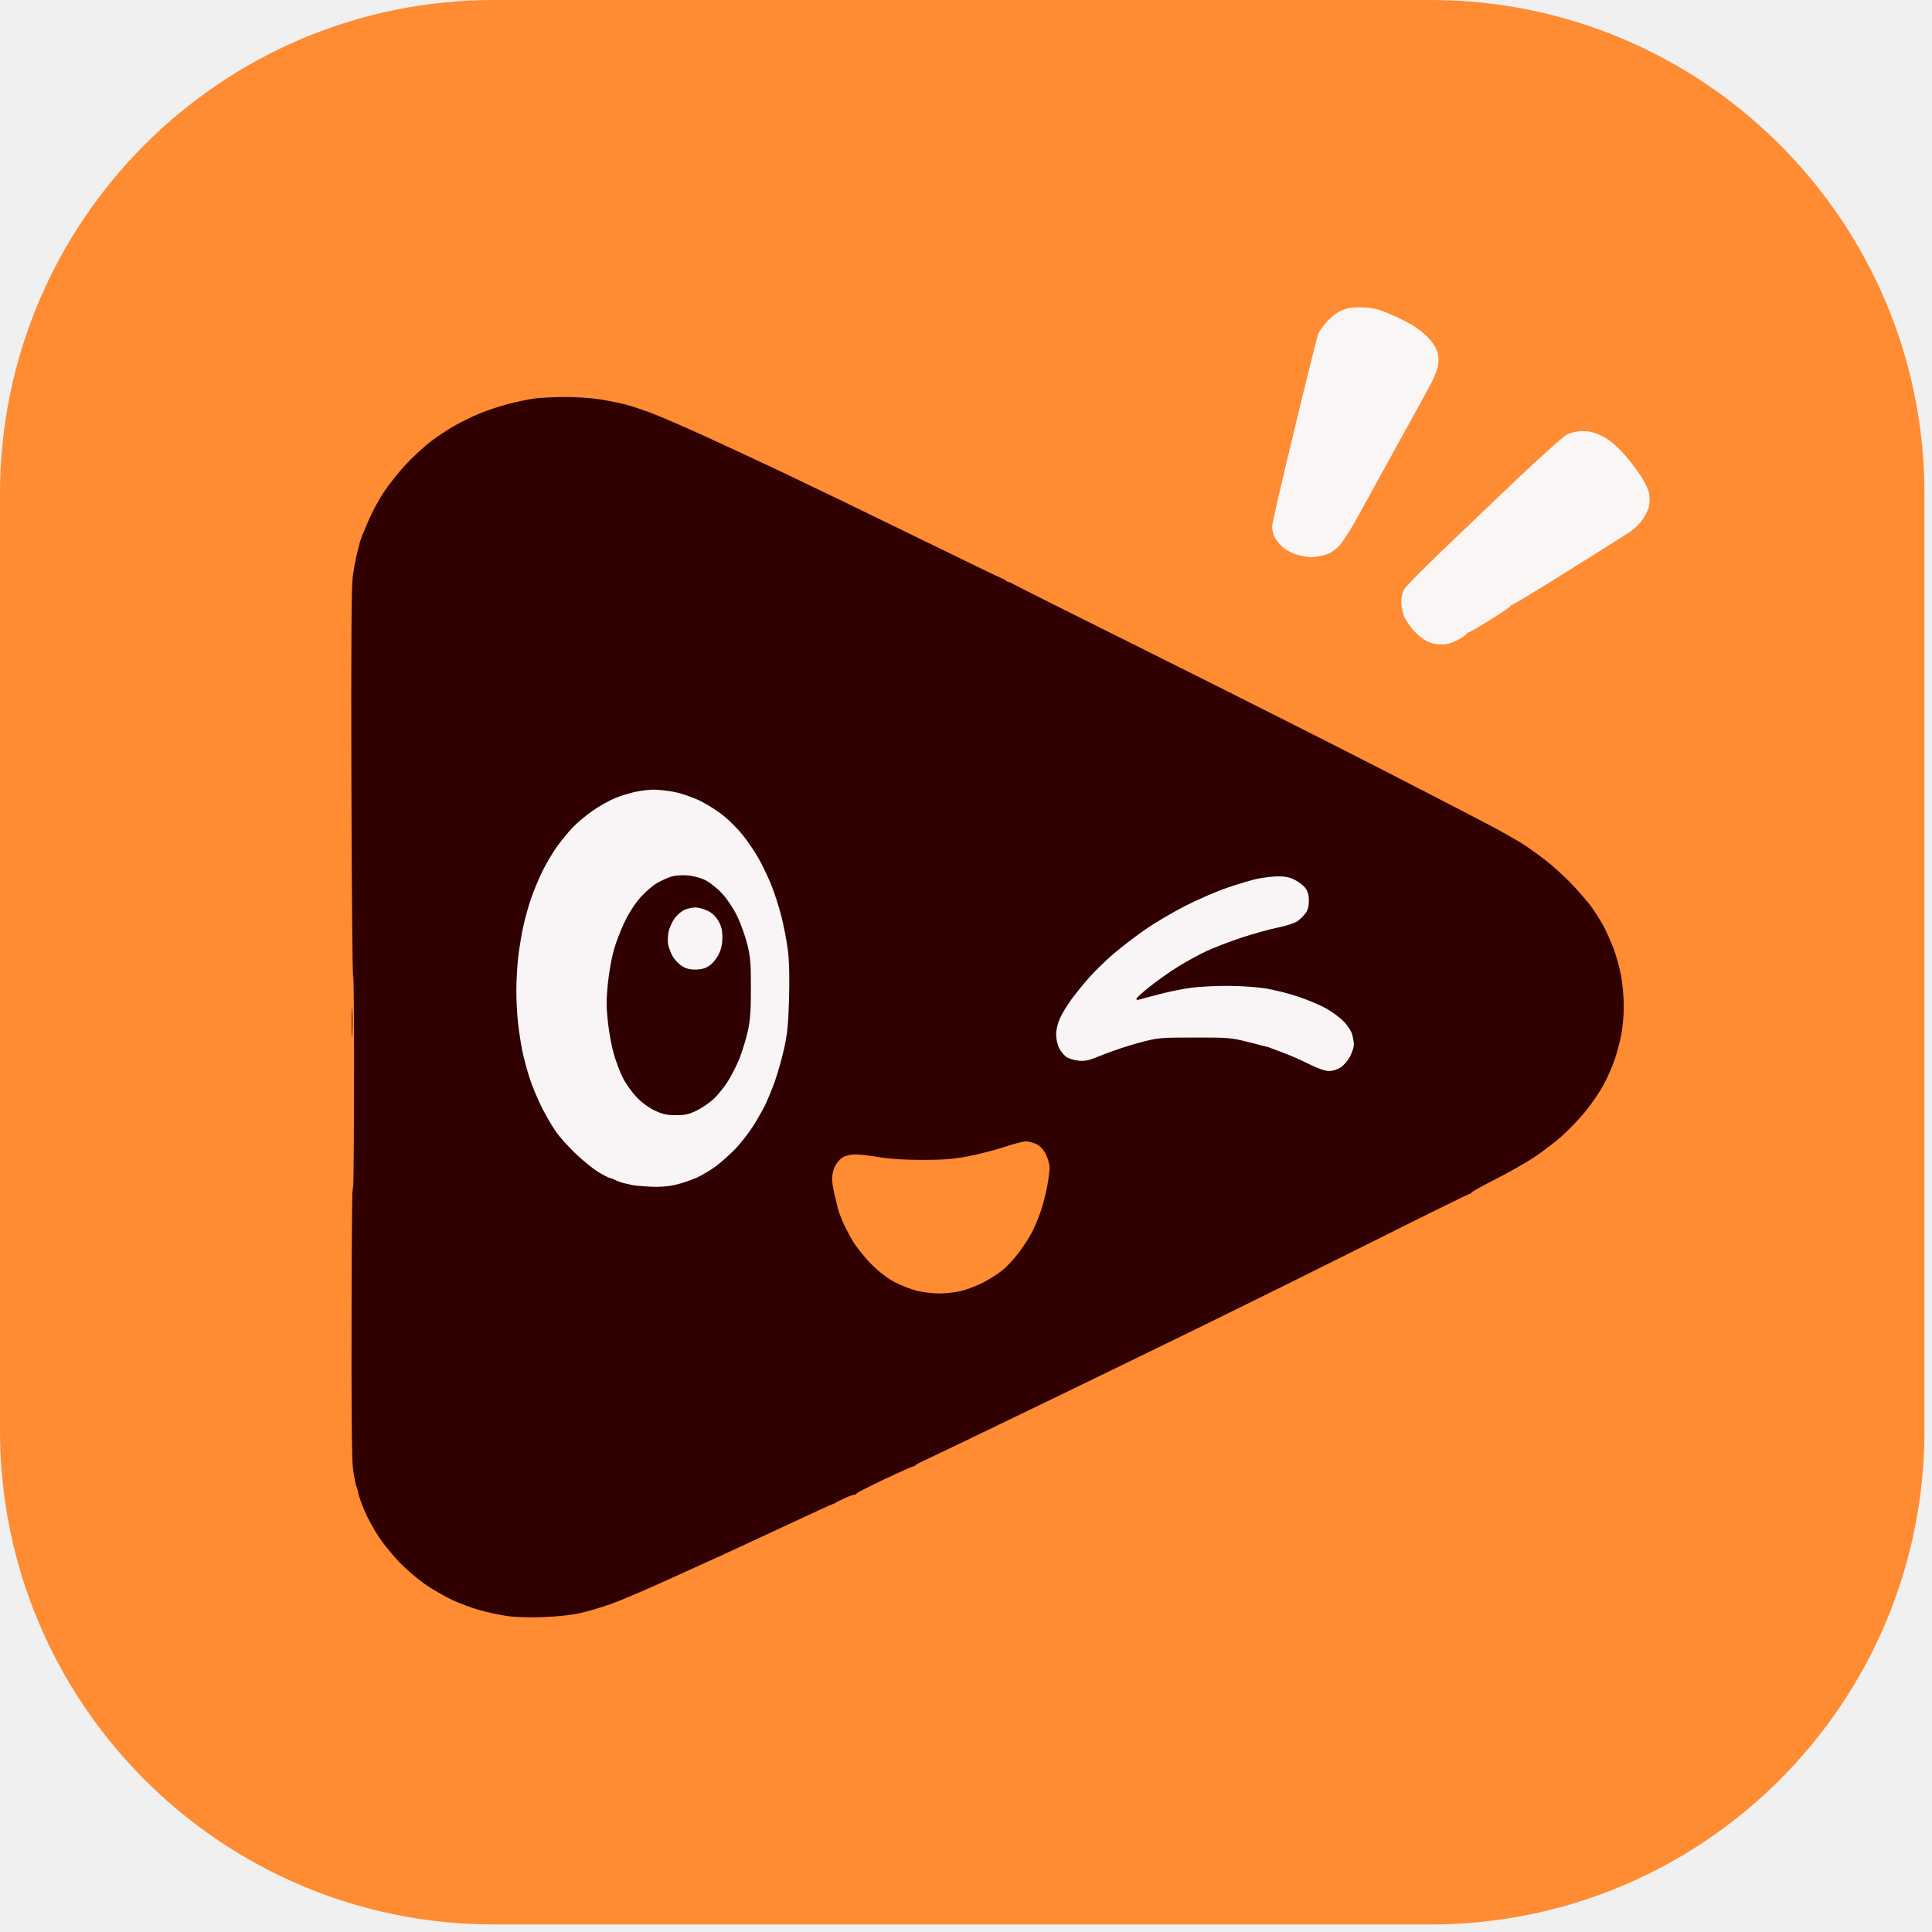
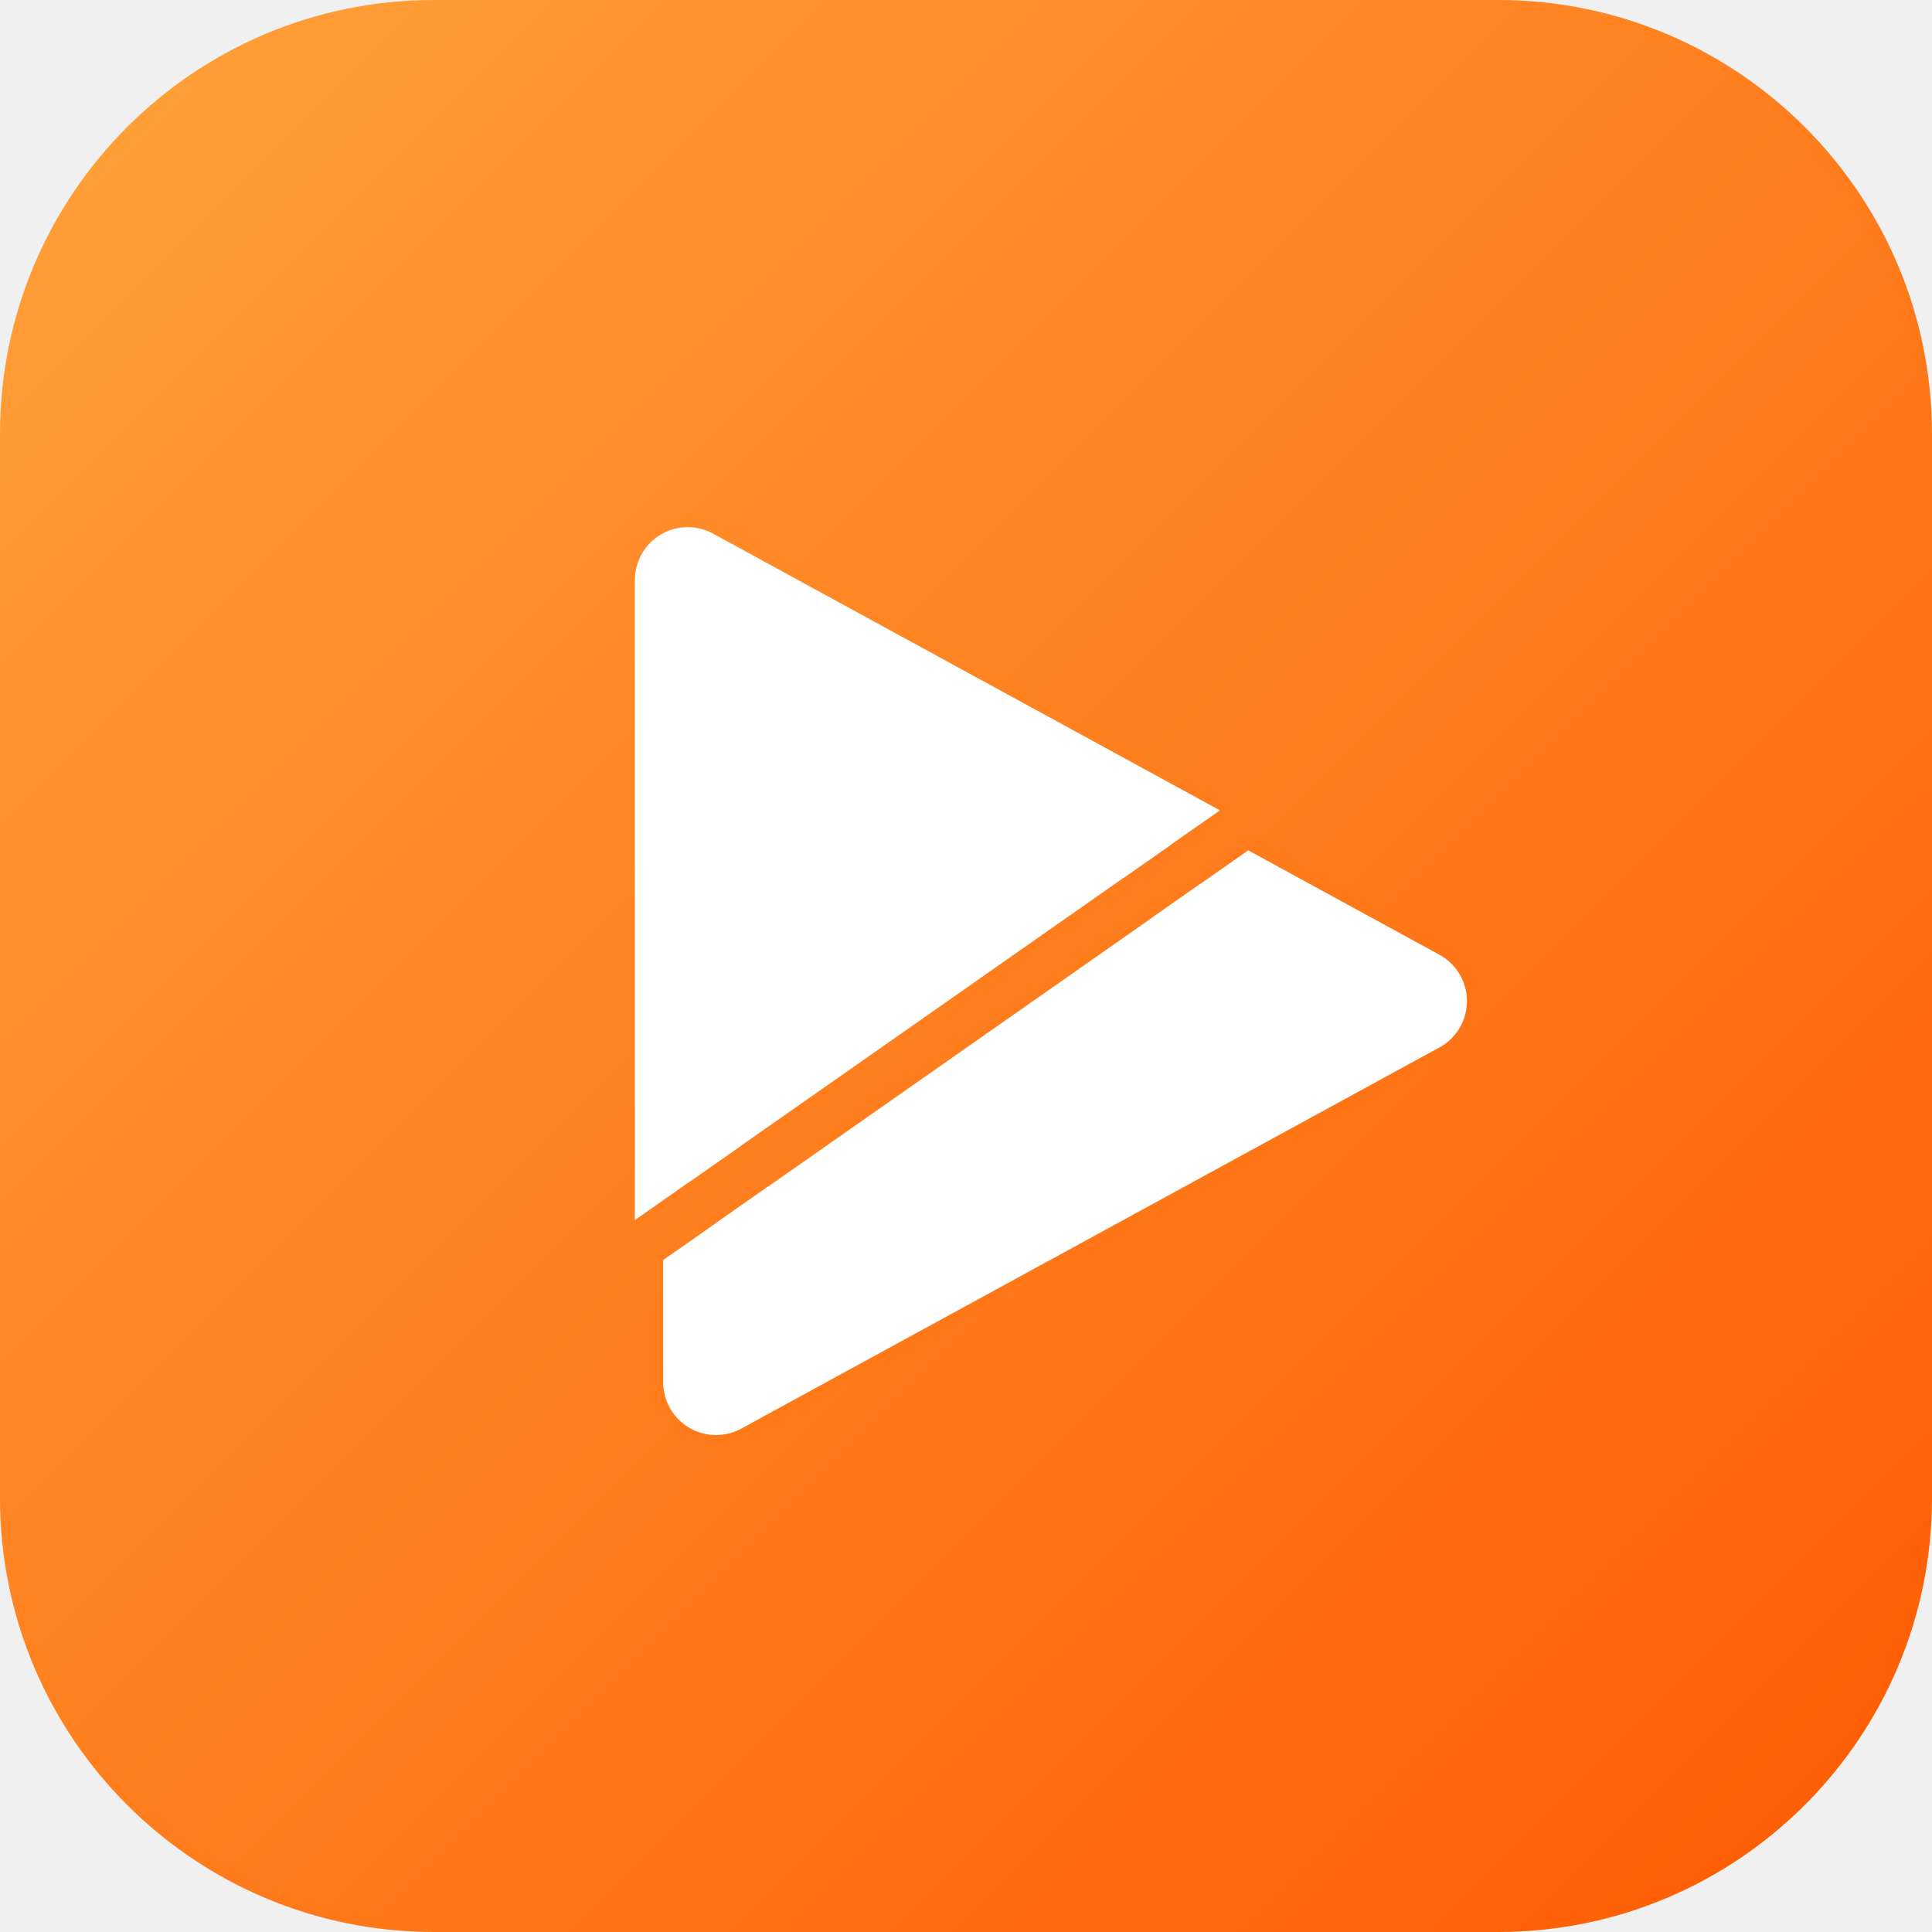
- <svg xmlns="http://www.w3.org/2000/svg" width="220" height="220" viewBox="0 0 220 220" fill="none">
-   <path d="M162.894 0H56.248C25.183 0 0 25.183 0 56.248V162.894C0 193.959 25.183 219.142 56.248 219.142H162.894C193.959 219.142 219.142 193.959 219.142 162.894V56.248C219.142 25.183 193.959 0 162.894 0Z" fill="#FF8B33" />
-   <path d="M57.863 46.005C58.838 45.756 60.136 45.478 60.751 45.391C61.365 45.301 62.917 45.219 64.197 45.208C65.514 45.195 67.294 45.31 68.295 45.473C69.269 45.629 70.567 45.888 71.182 46.047C71.797 46.205 73.095 46.632 74.069 46.995C75.043 47.356 77.726 48.514 80.03 49.565C82.336 50.614 86.568 52.585 89.437 53.943C92.305 55.302 99.011 58.546 104.339 61.153C109.666 63.759 114.109 65.906 114.211 65.924C114.313 65.945 114.44 66.016 114.49 66.083C114.541 66.152 114.707 66.236 114.856 66.269C115.005 66.305 115.215 66.4 115.321 66.481C115.427 66.562 122.556 70.135 131.162 74.419C139.768 78.705 151.713 84.725 157.706 87.802C163.698 90.876 169.484 93.876 170.559 94.465C171.633 95.055 172.977 95.832 173.539 96.192C174.102 96.552 175.234 97.37 176.054 98.009C176.873 98.648 178.175 99.831 178.947 100.64C179.716 101.447 180.694 102.57 181.117 103.133C181.539 103.696 182.184 104.702 182.549 105.369C182.914 106.036 183.467 107.271 183.778 108.117C184.09 108.963 184.47 110.389 184.624 111.285C184.779 112.181 184.905 113.67 184.905 114.592C184.905 115.515 184.781 116.94 184.628 117.76C184.475 118.58 184.134 119.879 183.872 120.648C183.611 121.416 183.043 122.703 182.612 123.508C182.18 124.313 181.241 125.694 180.524 126.574C179.807 127.455 178.55 128.759 177.73 129.473C176.911 130.187 175.486 131.264 174.564 131.865C173.641 132.467 171.714 133.557 170.279 134.284C168.845 135.013 167.629 135.687 167.578 135.784C167.528 135.881 167.422 135.952 167.345 135.944C167.269 135.935 162.448 138.309 156.635 141.219C150.821 144.13 141.915 148.542 136.843 151.024C131.771 153.506 122.802 157.862 116.912 160.706C111.02 163.551 105.758 166.078 105.216 166.322C104.674 166.566 104.234 166.808 104.238 166.858C104.242 166.909 104.141 166.961 104.013 166.972C103.884 166.983 102.398 167.647 100.706 168.444C99.015 169.242 97.59 169.974 97.54 170.069C97.489 170.166 97.363 170.233 97.26 170.218C97.158 170.203 96.655 170.384 96.142 170.621C95.63 170.855 95.168 171.09 95.118 171.142C95.068 171.194 94.941 171.25 94.839 171.267C94.736 171.284 92.557 172.279 89.996 173.479C87.434 174.677 83.871 176.33 82.079 177.15C80.285 177.968 77.143 179.395 75.094 180.319C73.045 181.243 70.573 182.287 69.599 182.639C68.624 182.991 67.075 183.453 66.153 183.664C65.089 183.908 63.522 184.083 61.868 184.143C60.264 184.202 58.651 184.15 57.677 184.008C56.805 183.882 55.382 183.571 54.511 183.317C53.639 183.062 52.298 182.563 51.53 182.205C50.761 181.849 49.462 181.111 48.643 180.567C47.823 180.023 46.493 178.916 45.689 178.109C44.884 177.302 43.749 175.927 43.166 175.057C42.583 174.187 41.827 172.802 41.488 171.983C41.149 171.163 40.849 170.324 40.823 170.119C40.797 169.914 40.691 169.536 40.588 169.281C40.484 169.024 40.307 168.101 40.195 167.231C40.058 166.162 40.004 160.206 40.033 148.877C40.056 139.654 40.119 133.574 40.175 135.368C40.229 137.161 40.292 132.445 40.315 124.887C40.335 117.33 40.29 111.145 40.214 111.145C40.138 111.145 40.048 101.272 40.015 89.205C39.974 73.655 40.017 66.802 40.166 65.68C40.281 64.808 40.507 63.593 40.665 62.978C40.823 62.364 40.974 61.777 40.998 61.674C41.023 61.572 41.108 61.32 41.186 61.115C41.267 60.91 41.637 60.029 42.012 59.159C42.384 58.287 43.163 56.861 43.74 55.991C44.318 55.119 45.448 53.703 46.251 52.844C47.054 51.985 48.339 50.807 49.109 50.228C49.876 49.648 51.092 48.847 51.809 48.445C52.527 48.042 53.784 47.431 54.604 47.088C55.423 46.743 56.889 46.257 57.863 46.005ZM40.119 117.76C40.084 118.477 40.056 117.85 40.056 116.363C40.056 114.876 40.084 114.291 40.119 115.058C40.154 115.828 40.154 117.043 40.119 117.76Z" fill-rule="evenodd" clip-rule="evenodd" fill="#310001" />
-   <path d="M152.397 35.536C152.704 35.376 153.207 35.18 153.515 35.098C153.822 35.016 154.66 34.979 155.377 35.012C156.372 35.059 157.058 35.234 158.265 35.752C159.134 36.125 160.297 36.702 160.846 37.034C161.396 37.366 162.174 37.973 162.579 38.383C162.985 38.793 163.445 39.464 163.603 39.874C163.793 40.364 163.855 40.906 163.784 41.458C163.722 41.918 163.367 42.883 162.99 43.6C162.614 44.318 160.867 47.504 159.108 50.681C157.348 53.858 155.292 57.588 154.539 58.973C153.76 60.402 152.842 61.812 152.41 62.241C151.898 62.752 151.365 63.066 150.767 63.219C150.281 63.344 149.61 63.445 149.277 63.447C148.943 63.448 148.232 63.322 147.694 63.167C147.155 63.012 146.408 62.614 146.034 62.28C145.659 61.947 145.24 61.403 145.103 61.069C144.965 60.735 144.853 60.232 144.855 59.951C144.855 59.67 145.989 54.743 147.373 49.004C148.757 43.265 149.99 38.318 150.113 38.01C150.236 37.703 150.674 37.086 151.087 36.639C151.501 36.192 152.09 35.694 152.397 35.536Z" fill="#FBF7F8" fill-opacity="0.99" />
-   <path d="M172.887 54.428C175.551 51.898 178.065 49.662 178.475 49.462C178.935 49.237 179.613 49.095 180.245 49.093C181.005 49.092 181.558 49.231 182.387 49.636C183.138 50.001 183.896 50.599 184.697 51.456C185.351 52.157 186.295 53.358 186.794 54.128C187.399 55.06 187.739 55.805 187.815 56.364C187.876 56.826 187.835 57.495 187.724 57.855C187.614 58.214 187.278 58.842 186.98 59.252C186.681 59.662 186.112 60.221 185.716 60.493C185.319 60.765 182.165 62.755 178.708 64.918C175.251 67.08 172.337 68.848 172.235 68.848C172.133 68.848 172.028 68.921 172.002 69.01C171.976 69.1 170.929 69.812 169.674 70.594C168.418 71.377 167.308 72.016 167.206 72.016C167.103 72.016 167.021 72.079 167.025 72.156C167.029 72.232 166.589 72.54 166.047 72.84C165.334 73.233 164.808 73.384 164.132 73.385C163.551 73.387 162.921 73.246 162.456 73.005C162.046 72.793 161.381 72.254 160.977 71.805C160.574 71.358 160.094 70.656 159.911 70.246C159.727 69.836 159.576 69.081 159.574 68.569C159.57 67.989 159.699 67.427 159.911 67.078C160.097 66.771 162.005 64.835 164.147 62.774C166.291 60.715 170.223 56.958 172.887 54.428Z" fill="#FBF7F8" fill-opacity="0.99" />
-   <path d="M110.206 131.678C111.385 131.454 113.229 130.981 114.304 130.625C115.379 130.269 116.512 129.974 116.819 129.971C117.126 129.969 117.67 130.112 118.03 130.291C118.458 130.505 118.825 130.904 119.099 131.456C119.328 131.918 119.518 132.589 119.52 132.946C119.524 133.304 119.399 134.269 119.246 135.089C119.093 135.909 118.769 137.167 118.525 137.884C118.283 138.602 117.853 139.651 117.57 140.213C117.288 140.778 116.607 141.846 116.053 142.589C115.502 143.333 114.61 144.285 114.071 144.708C113.533 145.129 112.527 145.759 111.836 146.105C111.145 146.452 110.055 146.86 109.415 147.013C108.774 147.164 107.664 147.288 106.946 147.29C106.229 147.29 105.099 147.156 104.432 146.992C103.765 146.826 102.634 146.388 101.917 146.019C101.055 145.572 100.14 144.872 99.212 143.944C98.443 143.172 97.473 141.956 97.055 141.238C96.64 140.521 96.124 139.515 95.908 139.002C95.694 138.49 95.472 137.862 95.414 137.605C95.358 137.349 95.185 136.636 95.032 136.021C94.878 135.406 94.749 134.588 94.749 134.204C94.747 133.82 94.893 133.196 95.072 132.818C95.25 132.44 95.649 131.979 95.956 131.793C96.286 131.596 96.878 131.458 97.4 131.456C97.886 131.456 99.103 131.596 100.101 131.765C101.284 131.968 102.988 132.076 104.991 132.078C107.371 132.08 108.548 131.989 110.206 131.678Z" fill="#FF8B33" />
-   <path d="M70.064 90.871C70.679 90.623 71.685 90.311 72.3 90.177C72.914 90.043 73.857 89.926 74.395 89.918C74.933 89.911 76.023 90.032 76.817 90.189C77.621 90.349 78.92 90.8 79.751 91.208C80.57 91.612 81.787 92.389 82.451 92.937C83.117 93.483 84.089 94.47 84.61 95.132C85.134 95.791 85.899 96.919 86.315 97.636C86.73 98.353 87.384 99.695 87.766 100.617C88.148 101.54 88.694 103.217 88.977 104.344C89.262 105.471 89.597 107.232 89.724 108.257C89.874 109.481 89.917 111.365 89.848 113.754C89.765 116.674 89.653 117.79 89.28 119.437C89.027 120.564 88.55 122.241 88.222 123.164C87.892 124.086 87.373 125.344 87.064 125.959C86.754 126.573 86.123 127.664 85.659 128.381C85.195 129.098 84.348 130.177 83.774 130.779C83.2 131.381 82.228 132.258 81.613 132.728C80.999 133.198 79.972 133.816 79.331 134.103C78.691 134.388 77.601 134.755 76.91 134.916C76.079 135.109 75.116 135.182 74.069 135.13C73.197 135.085 72.275 135.005 72.02 134.953C71.763 134.899 71.303 134.793 70.996 134.714C70.688 134.636 70.269 134.481 70.064 134.373C69.859 134.263 69.565 134.152 69.412 134.124C69.26 134.094 68.68 133.796 68.129 133.462C67.578 133.127 66.456 132.223 65.638 131.455C64.823 130.686 63.794 129.555 63.357 128.94C62.919 128.325 62.179 127.067 61.714 126.145C61.248 125.223 60.618 123.713 60.317 122.791C60.015 121.869 59.633 120.443 59.469 119.623C59.305 118.803 59.087 117.378 58.985 116.456C58.882 115.533 58.797 113.92 58.797 112.869C58.795 111.818 58.884 110.141 58.994 109.142C59.102 108.143 59.363 106.528 59.573 105.555C59.782 104.581 60.205 103.071 60.508 102.201C60.814 101.331 61.399 99.947 61.807 99.127C62.215 98.307 62.938 97.092 63.411 96.425C63.886 95.758 64.696 94.767 65.214 94.223C65.73 93.677 66.78 92.801 67.55 92.275C68.317 91.75 69.45 91.118 70.064 90.871Z" fill="#FBF7F8" fill-opacity="0.99" />
-   <path d="M139.73 101.093C140.96 100.672 142.51 100.209 143.177 100.068C143.843 99.926 144.89 99.801 145.505 99.792C146.321 99.781 146.846 99.889 147.45 100.196C147.904 100.427 148.45 100.854 148.66 101.143C148.923 101.503 149.044 101.955 149.044 102.574C149.044 103.2 148.925 103.64 148.655 104.005C148.441 104.294 148.021 104.7 147.723 104.909C147.425 105.117 146.427 105.438 145.505 105.624C144.583 105.811 142.739 106.321 141.407 106.761C140.075 107.201 138.272 107.89 137.402 108.296C136.532 108.701 135.064 109.502 134.142 110.076C133.22 110.651 131.775 111.671 130.929 112.345C130.083 113.018 129.392 113.651 129.392 113.754C129.392 113.856 129.539 113.89 129.718 113.828C129.897 113.767 130.966 113.48 132.093 113.191C133.22 112.9 134.856 112.574 135.726 112.463C136.595 112.353 138.441 112.263 139.824 112.263C141.206 112.265 143.134 112.394 144.108 112.552C145.082 112.709 146.759 113.133 147.833 113.493C148.908 113.853 150.333 114.453 151 114.827C151.667 115.2 152.567 115.867 153.002 116.307C153.457 116.767 153.872 117.406 153.979 117.807C154.081 118.19 154.167 118.714 154.167 118.971C154.169 119.226 153.98 119.813 153.749 120.274C153.518 120.734 153.034 121.302 152.676 121.537C152.283 121.794 151.747 121.96 151.326 121.958C150.886 121.954 150.056 121.666 149.091 121.181C148.245 120.758 147.01 120.208 146.343 119.962C145.676 119.718 145.008 119.463 144.853 119.4C144.698 119.335 144.531 119.271 144.48 119.258C144.43 119.243 143.424 118.986 142.245 118.686C140.191 118.162 139.935 118.14 136.005 118.146C131.989 118.151 131.862 118.162 129.672 118.749C128.442 119.079 126.598 119.692 125.574 120.113C123.981 120.767 123.577 120.862 122.78 120.777C122.267 120.723 121.64 120.518 121.383 120.324C121.127 120.128 120.77 119.681 120.591 119.331C120.412 118.979 120.265 118.293 120.265 117.807C120.265 117.276 120.442 116.53 120.705 115.943C120.947 115.405 121.546 114.421 122.038 113.754C122.53 113.087 123.456 111.956 124.095 111.238C124.734 110.521 125.943 109.347 126.779 108.63C127.617 107.912 129.199 106.696 130.294 105.928C131.389 105.158 133.457 103.929 134.889 103.194C136.324 102.46 138.501 101.514 139.73 101.093Z" fill="#FBF7F8" fill-opacity="0.99" />
-   <path d="M76.398 99.835C76.828 99.697 77.616 99.632 78.26 99.68C78.916 99.73 79.763 99.954 80.309 100.221C80.831 100.476 81.682 101.156 82.241 101.766C82.824 102.401 83.539 103.474 83.956 104.344C84.35 105.164 84.861 106.589 85.092 107.512C85.45 108.945 85.512 109.677 85.508 112.543C85.507 115.271 85.433 116.21 85.117 117.573C84.905 118.496 84.471 119.88 84.156 120.648C83.839 121.417 83.26 122.549 82.867 123.164C82.474 123.778 81.781 124.642 81.325 125.083C80.868 125.523 79.992 126.132 79.378 126.438C78.456 126.894 78.033 126.991 76.957 126.987C75.913 126.984 75.429 126.877 74.535 126.45C73.855 126.126 73.046 125.526 72.469 124.913C71.945 124.361 71.254 123.385 70.932 122.744C70.608 122.103 70.143 120.889 69.899 120.043C69.653 119.197 69.349 117.542 69.221 116.363C69.036 114.66 69.036 113.761 69.219 111.983C69.345 110.754 69.651 109.034 69.899 108.164C70.146 107.294 70.716 105.825 71.163 104.903C71.657 103.888 72.374 102.794 72.977 102.13C73.527 101.529 74.352 100.821 74.814 100.556C75.276 100.291 75.988 99.967 76.398 99.835ZM79.192 103.329C78.885 103.332 78.35 103.442 78.005 103.577C77.66 103.711 77.135 104.147 76.839 104.547C76.543 104.948 76.222 105.652 76.127 106.114C76.031 106.576 76.016 107.247 76.092 107.605C76.169 107.963 76.4 108.551 76.604 108.909C76.809 109.267 77.266 109.753 77.62 109.986C78.076 110.288 78.529 110.409 79.192 110.406C79.853 110.404 80.313 110.275 80.775 109.966C81.144 109.72 81.61 109.153 81.846 108.661C82.135 108.063 82.263 107.456 82.262 106.72C82.258 105.922 82.139 105.445 81.796 104.856C81.483 104.321 81.077 103.945 80.542 103.694C80.107 103.491 79.499 103.327 79.192 103.329Z" fill-rule="evenodd" clip-rule="evenodd" fill="#310001" />
+ <svg xmlns="http://www.w3.org/2000/svg" viewBox="0 0 1024 1024">
+   <defs>
+     <linearGradient id="bg" x1="0" y1="0" x2="1" y2="1">
+       <stop offset="0" stop-color="#FFA23A" />
+       <stop offset="1" stop-color="#FF5A00" />
+     </linearGradient>
+     <clipPath id="top">
+       <polygon points="-688.7,1380.4 1768.7,-340.4 908.4,-1569.1 -1549.1,151.6" />
+     </clipPath>
+     <clipPath id="bot">
+       <polygon points="-688.7,1380.4 1768.7,-340.4 2629.1,888.4 171.6,2609.1" />
+     </clipPath>
+   </defs>
+   <rect width="1024" height="1024" rx="230" fill="url(#bg)" />
+   <g transform="translate(-7.5,-10.6)">
+     <g clip-path="url(#top)">
+       <path d="M372,318 L372,722 L742,520 Z" fill="#fff" stroke="#fff" stroke-width="56" stroke-linejoin="round" />
+     </g>
+   </g>
+   <g transform="translate(7.5,10.6)">
+     <g clip-path="url(#bot)">
+       <path d="M372,318 L372,722 L742,520 Z" fill="#fff" stroke="#fff" stroke-width="56" stroke-linejoin="round" />
+     </g>
+   </g>
</svg>
